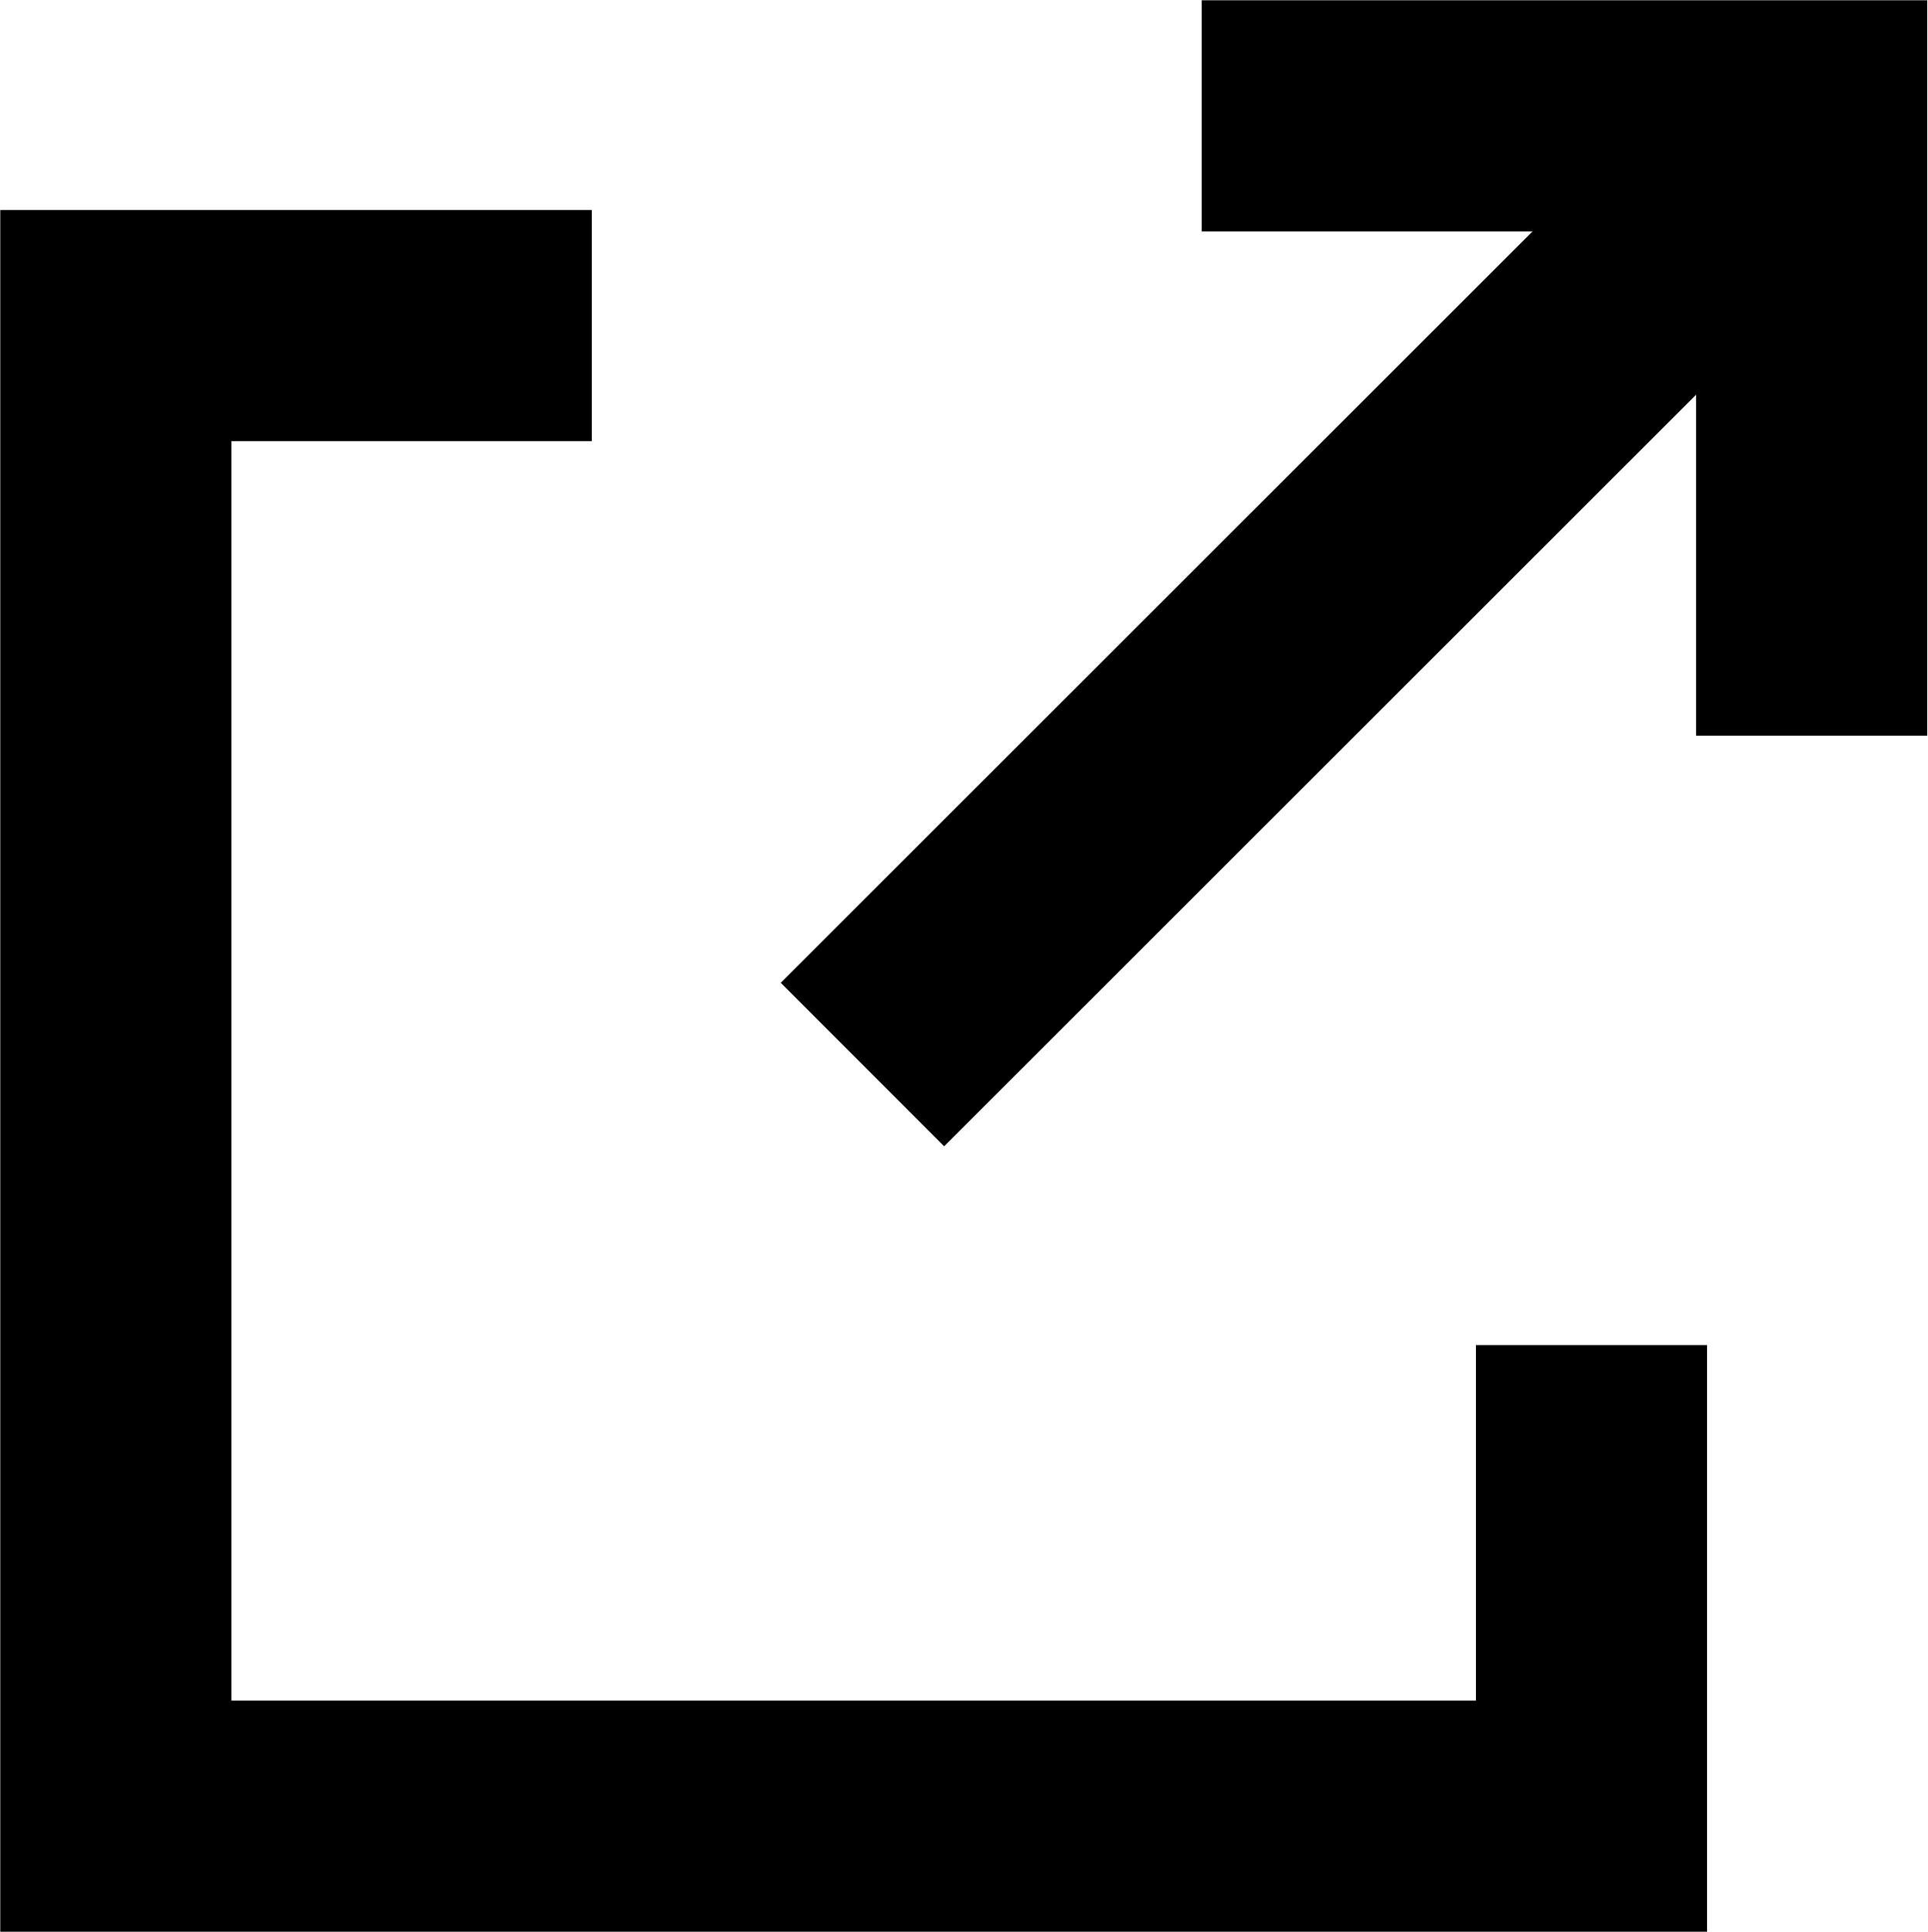
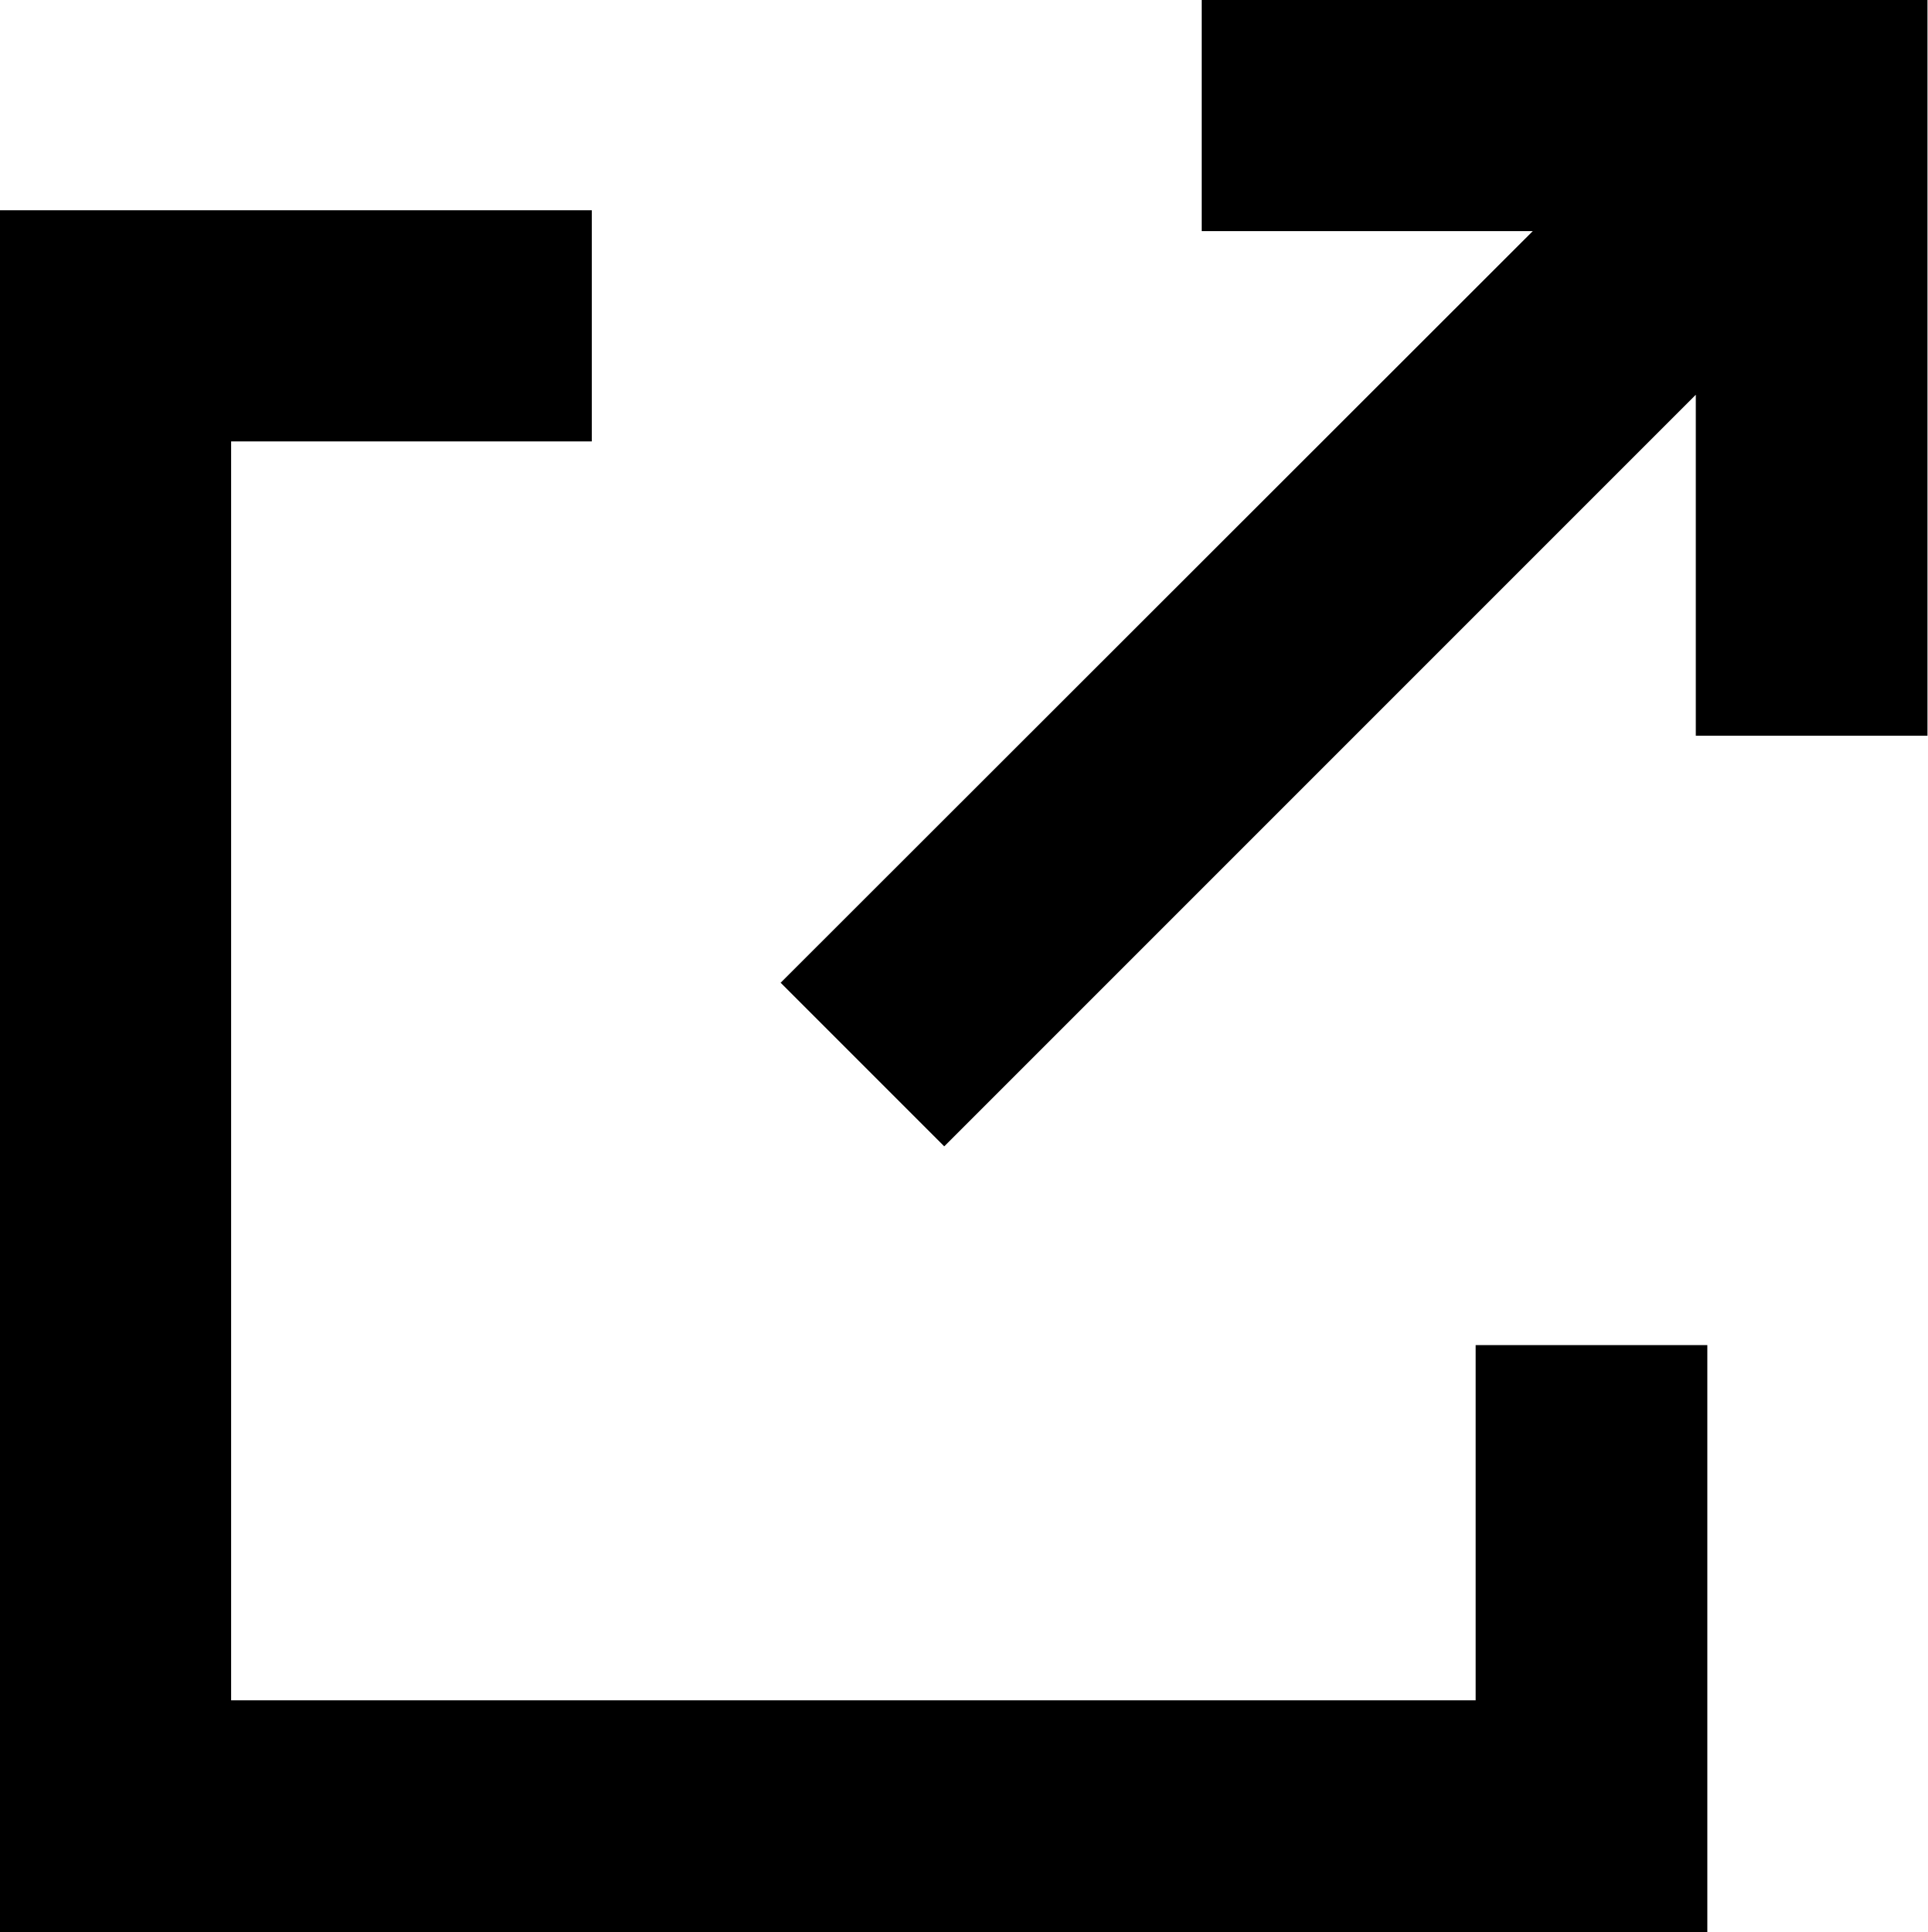
- <svg xmlns="http://www.w3.org/2000/svg" id="externallink" viewBox="0 0 35.11 35.19">
-   <defs>
-     <clipPath id="clippath">
-       <rect class="cls-2-link" stroke-width="0px" fill="none" width="35.11" height="35.19" />
-     </clipPath>
-   </defs>
-   <g id="Ebene_1-2">
-     <g class="cls-1-link" clip-path="url(#clippath)">
-       <polyline class="cls-3-link" fill="none" stroke="currentColor" stroke-width="4.21px" points="10.78 5.93 2.11 5.93 2.11 33.08 28.99 33.08 28.99 24.5" />
-       <polyline class="cls-3-link" fill="none" stroke="currentColor" stroke-width="4.21px" points="21.89 2.11 33 2.11 33 13.4" />
-       <line class="cls-3-link" stroke="currentColor" fill="none" stroke-width="4.21px" x1="33.16" y1="1.95" x2="15.71" y2="19.39" />
-     </g>
+ <svg xmlns="http://www.w3.org/2000/svg" id="externallink" stroke-width="0px" fill="currentColor" viewBox="0 0 35.11 35.19">
+   <g>
+     <polygon points="26.88 24.5 26.88 30.97 4.21 30.97 4.21 8.04 10.78 8.04 10.78 3.83 0 3.83 0 35.19 31.1 35.19 31.1 24.5 26.88 24.5" />
+     <polygon points="21.89 0 21.89 4.21 27.92 4.21 14.22 17.9 17.2 20.88 30.89 7.19 30.89 13.4 35.11 13.4 35.11 0 21.89 0" />
  </g>
</svg>
